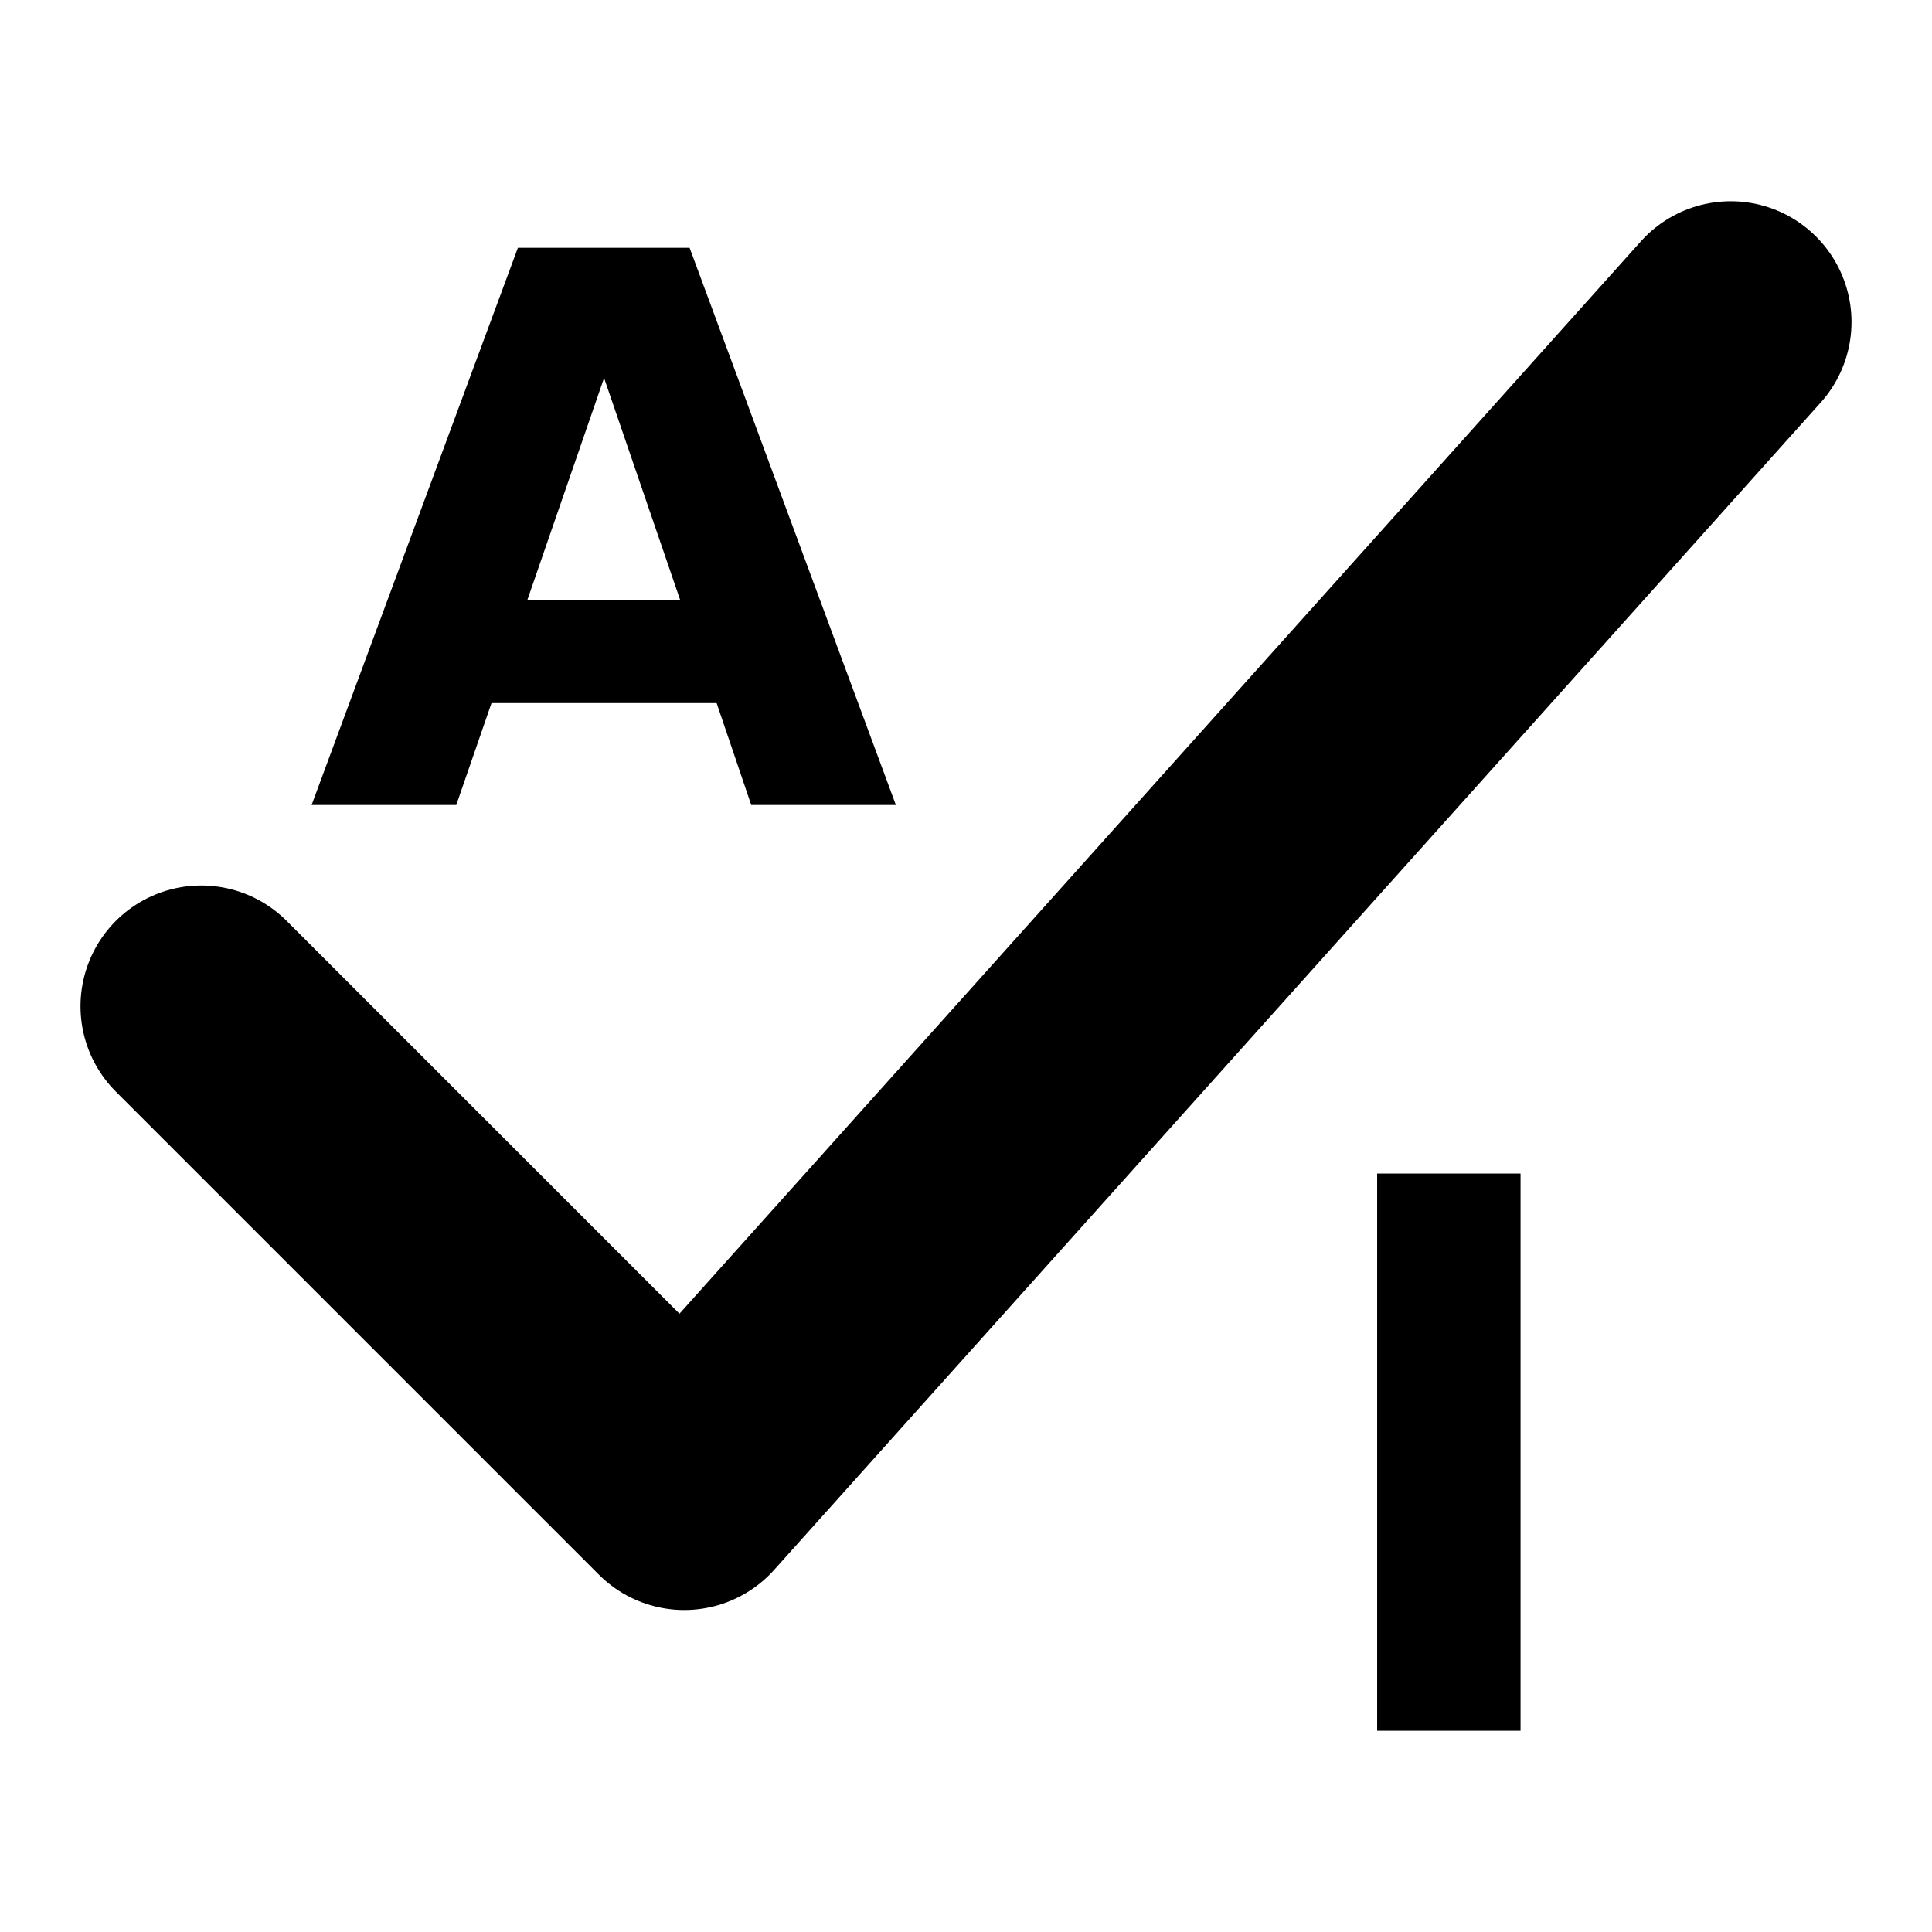
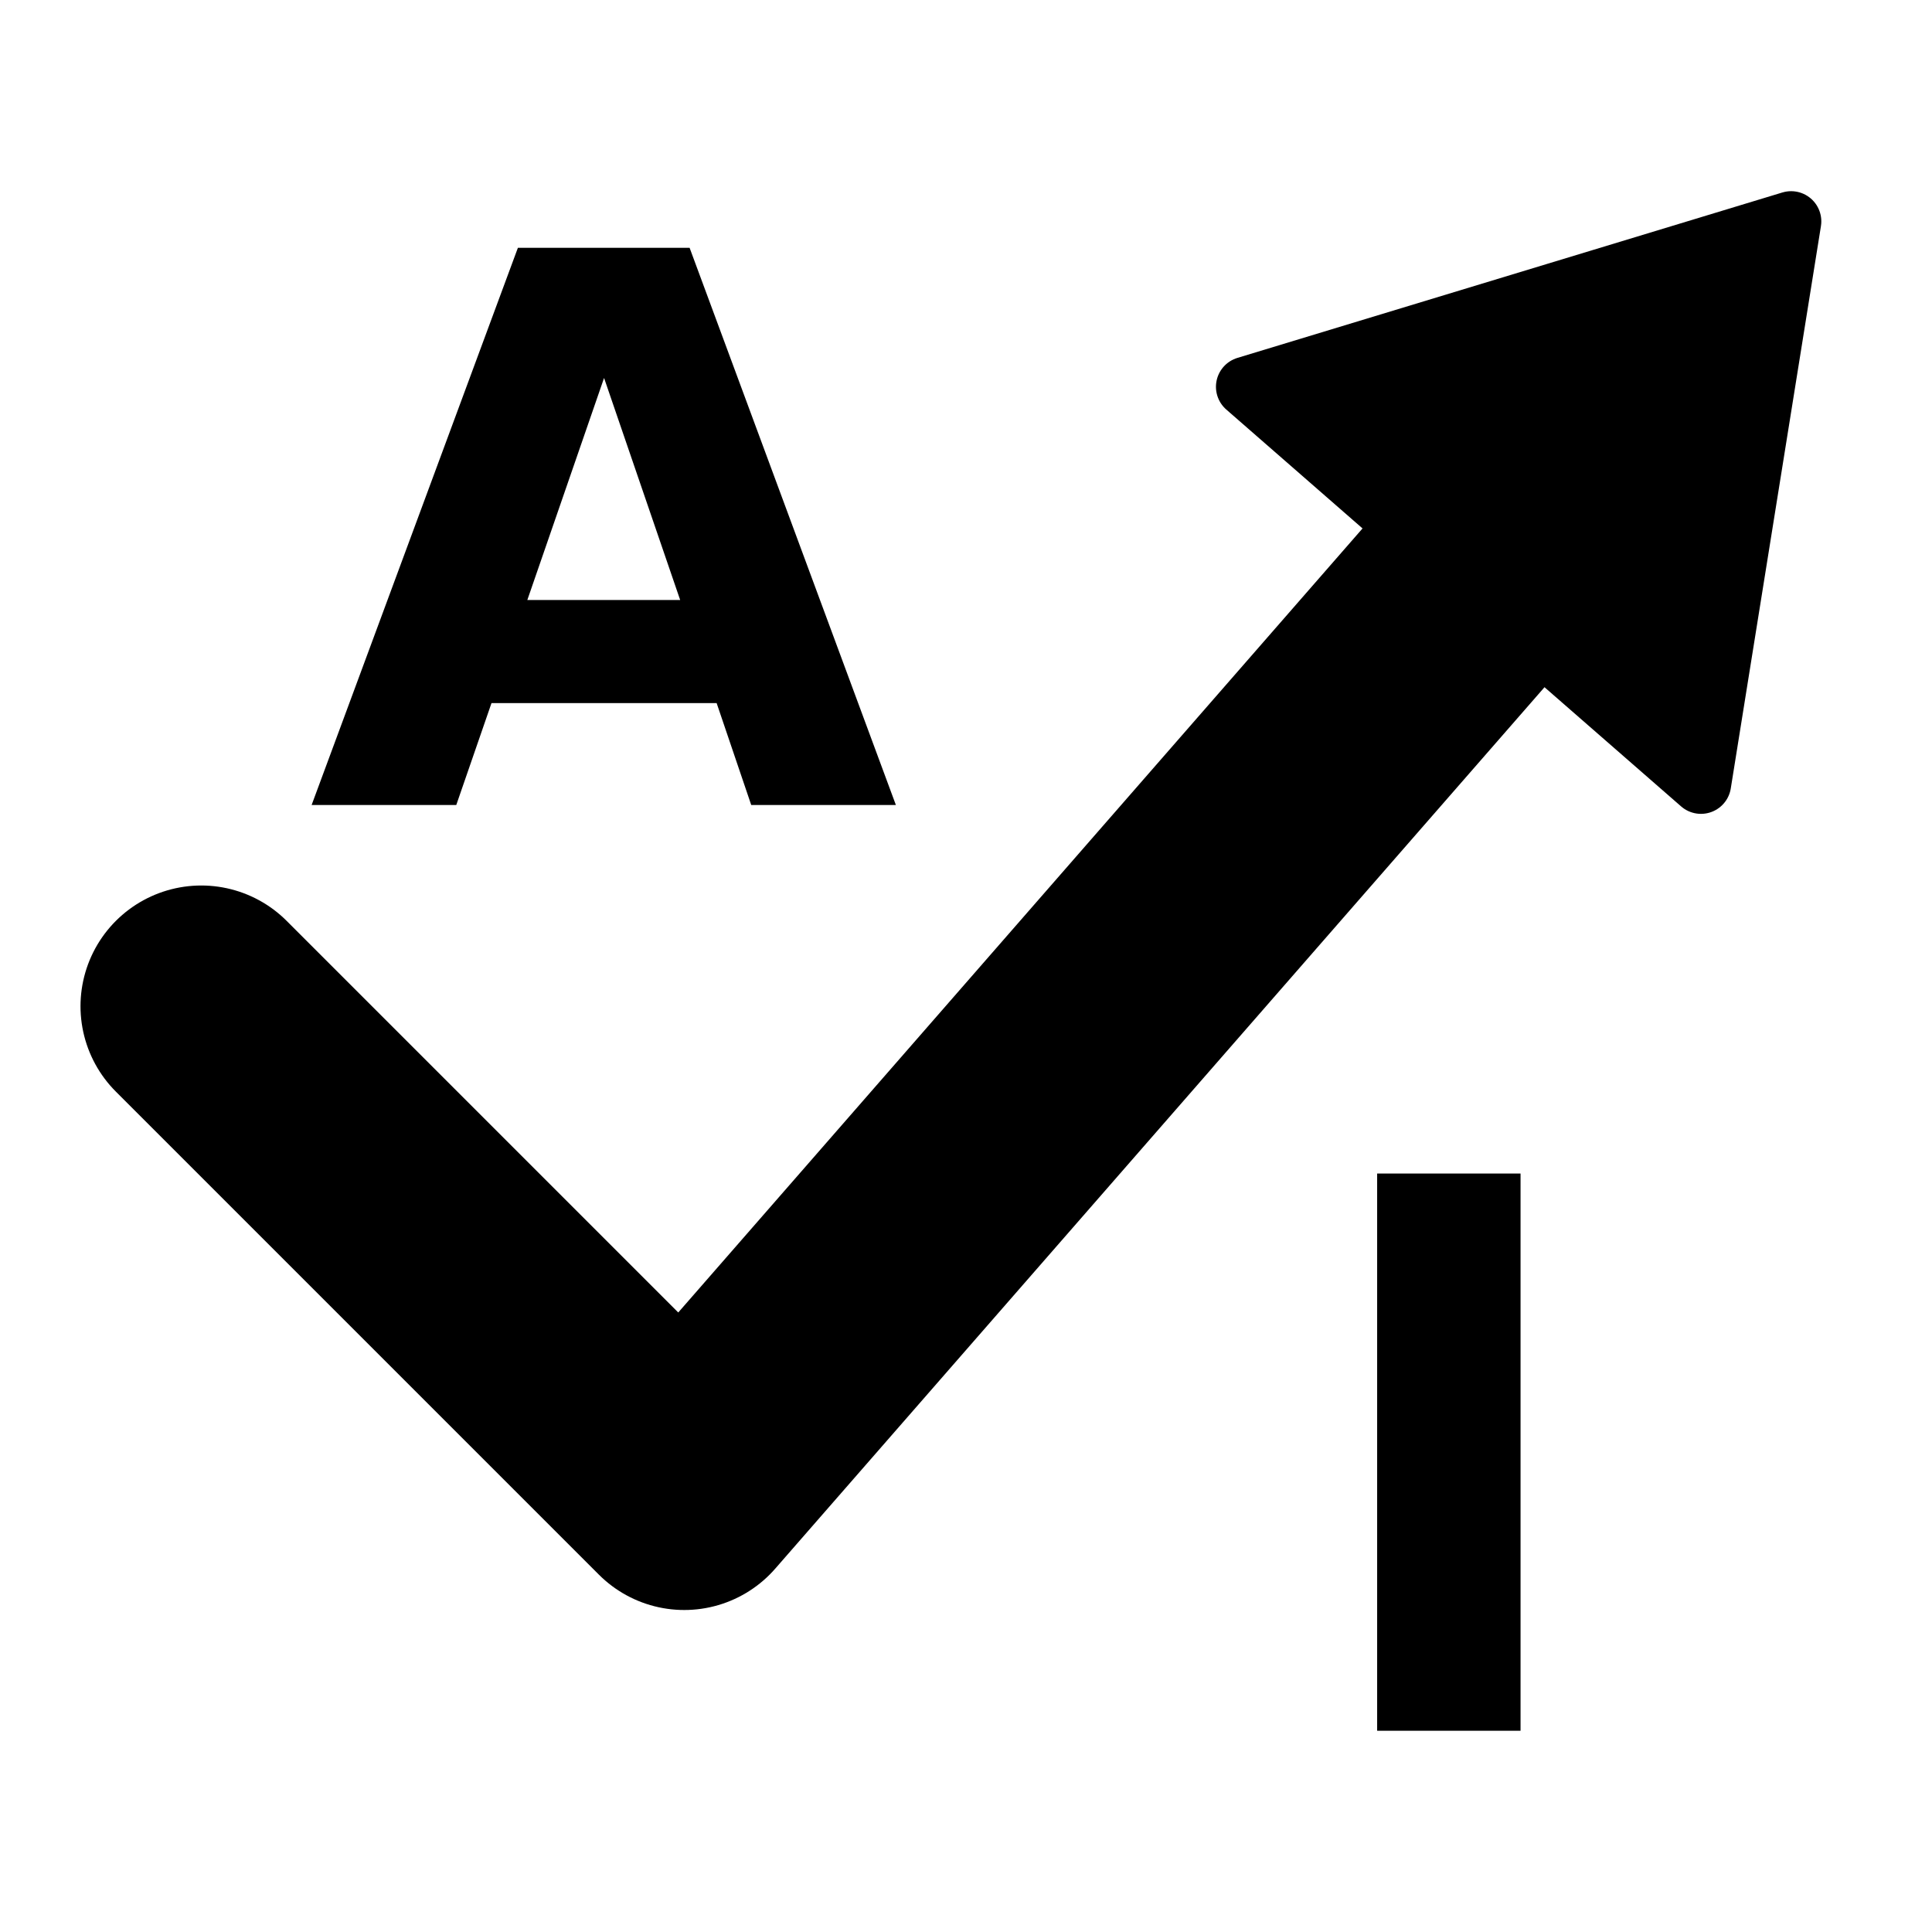
<svg xmlns="http://www.w3.org/2000/svg" viewBox="0 0 48 48" width="48" height="48">
-   <path d="M5 25 L17 37 L43 8" fill="none" stroke="#000" stroke-width="6" stroke-linecap="round" stroke-linejoin="round" />
+   <path d="M5 25 L17 37 L37.92 13.03" fill="none" stroke="#000" stroke-width="6" stroke-linecap="round" stroke-linejoin="round" />
+   <polygon points="44.50,5.50 42.26,19.47 30.96,9.61" fill="#000" stroke="#000" stroke-width="1.5" stroke-linejoin="round" />
  <text x="15" y="20" text-anchor="middle" font-family="DejaVu Sans, Arial, sans-serif" font-weight="bold" font-size="19" fill="#000">A</text>
  <text x="36" y="43" text-anchor="middle" font-family="DejaVu Sans, Arial, sans-serif" font-weight="bold" font-size="19" fill="#000">I</text>
</svg>
